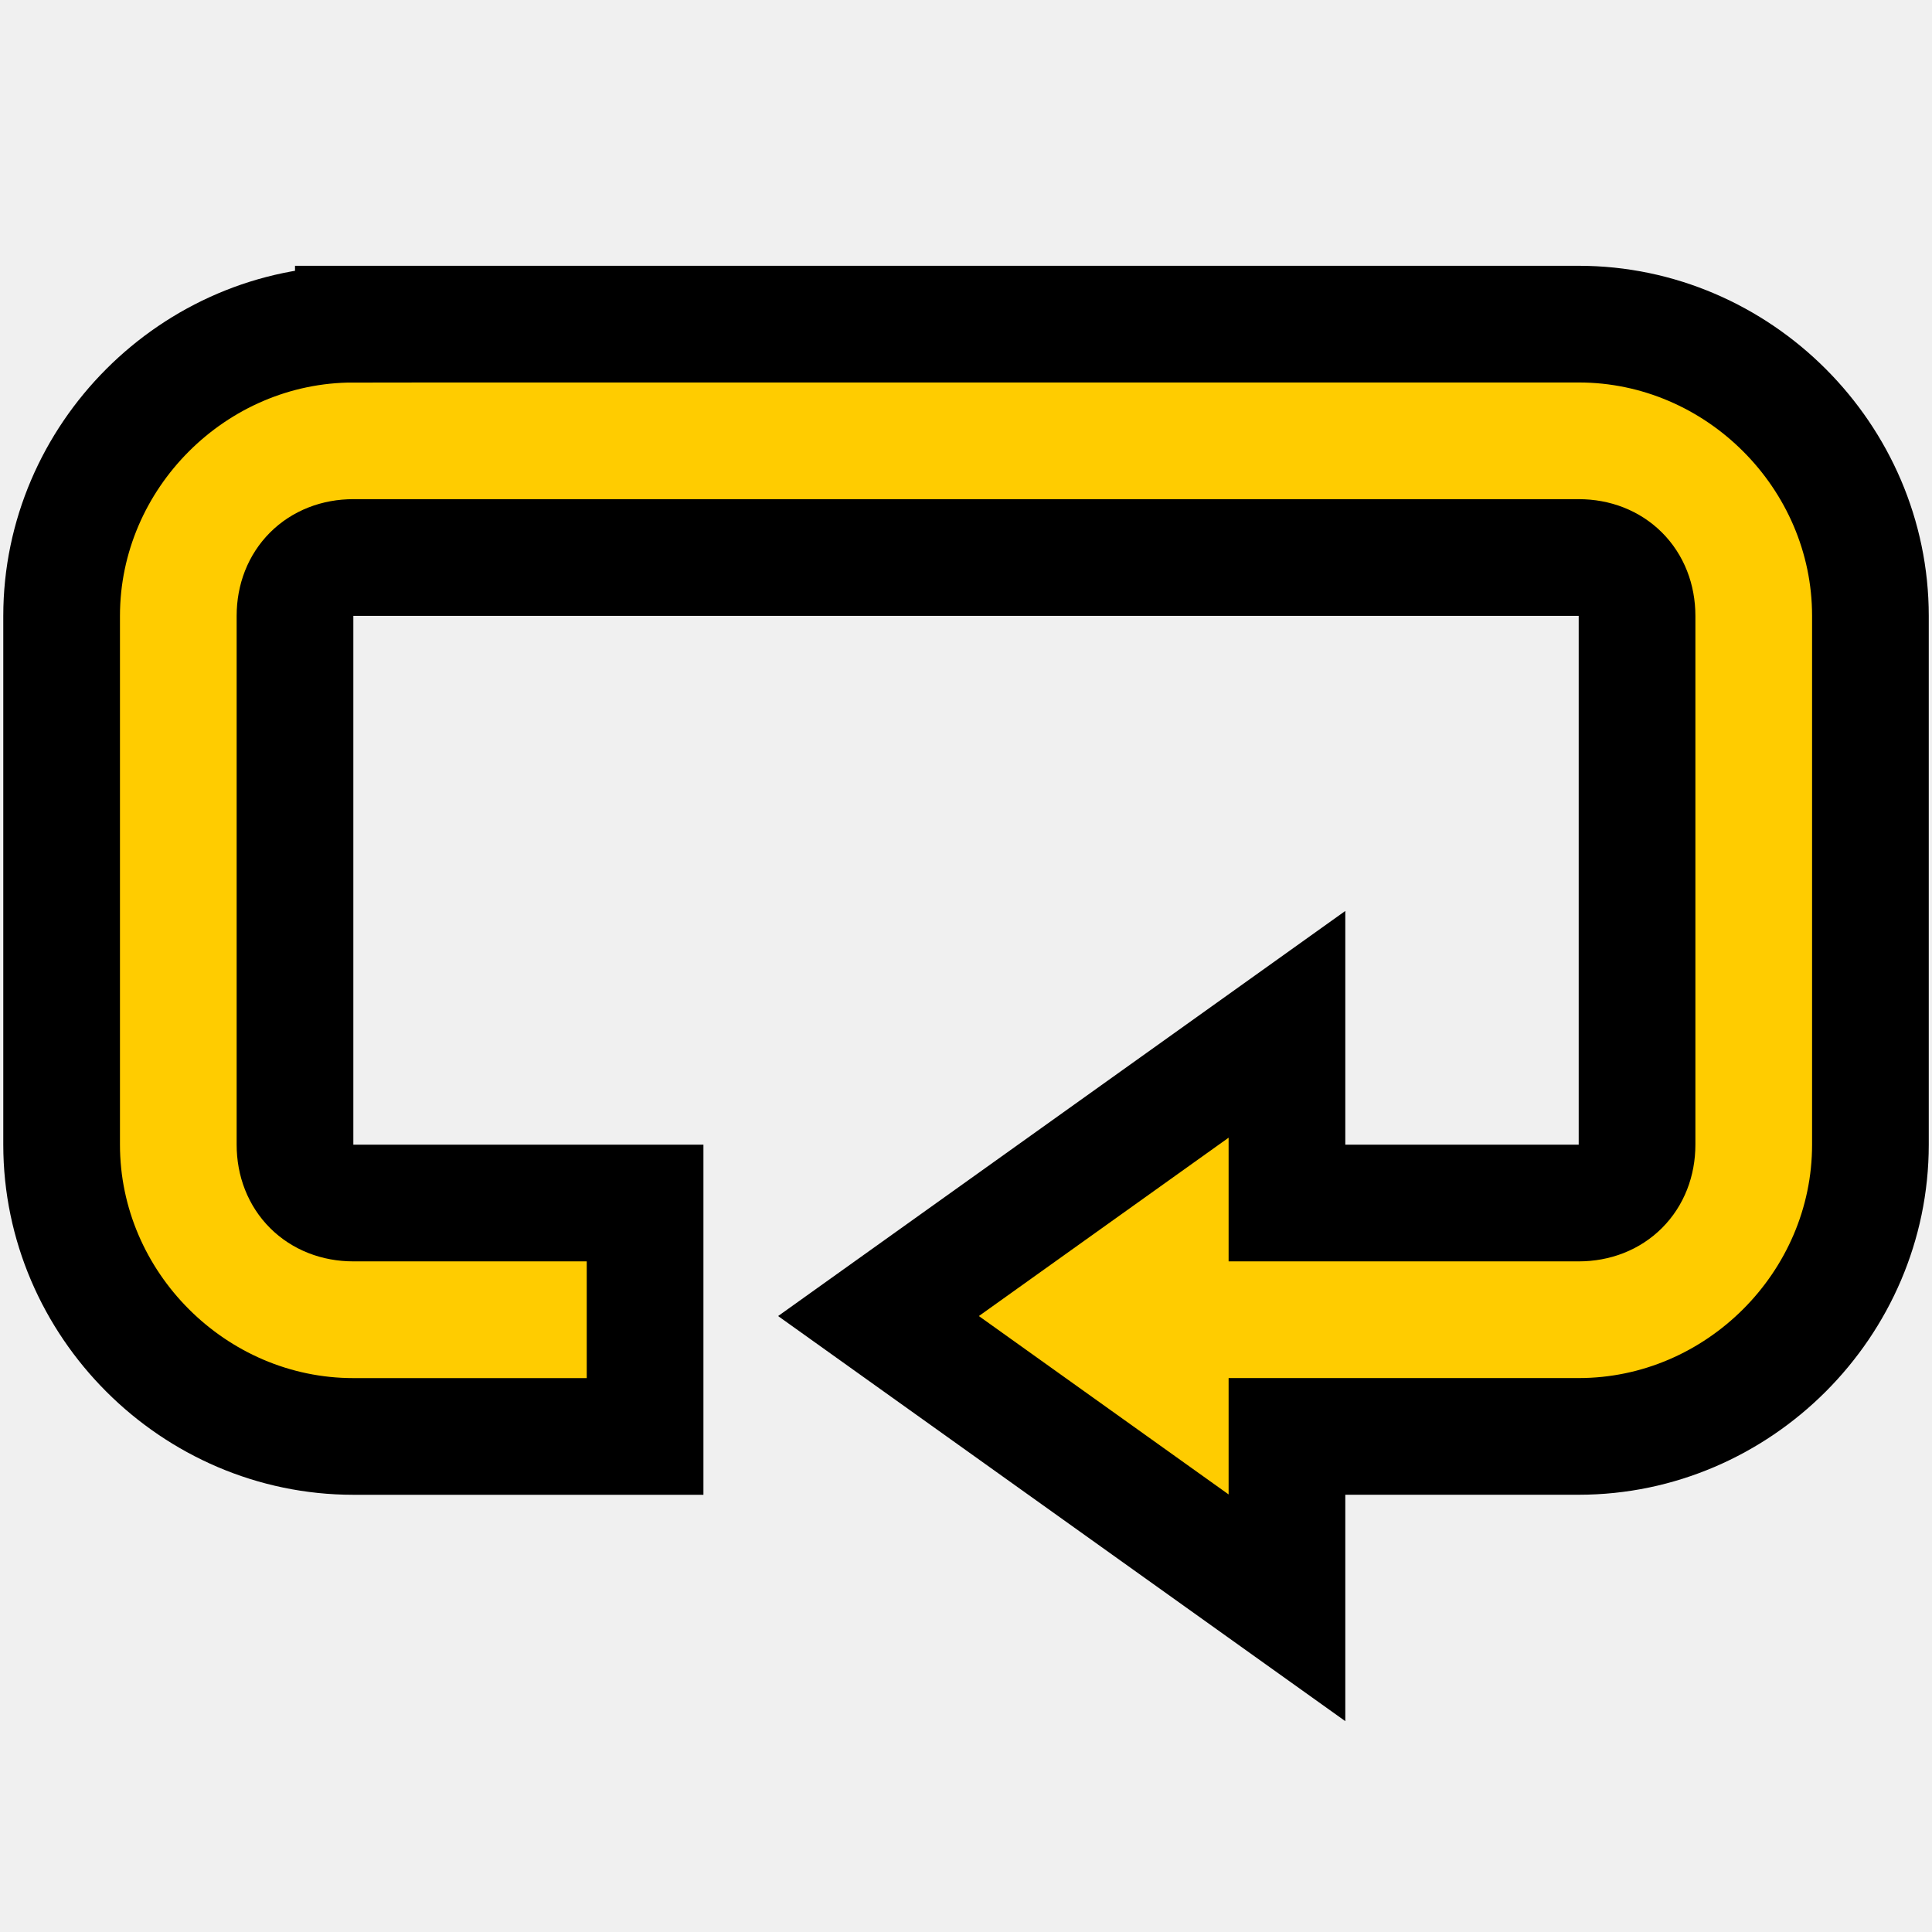
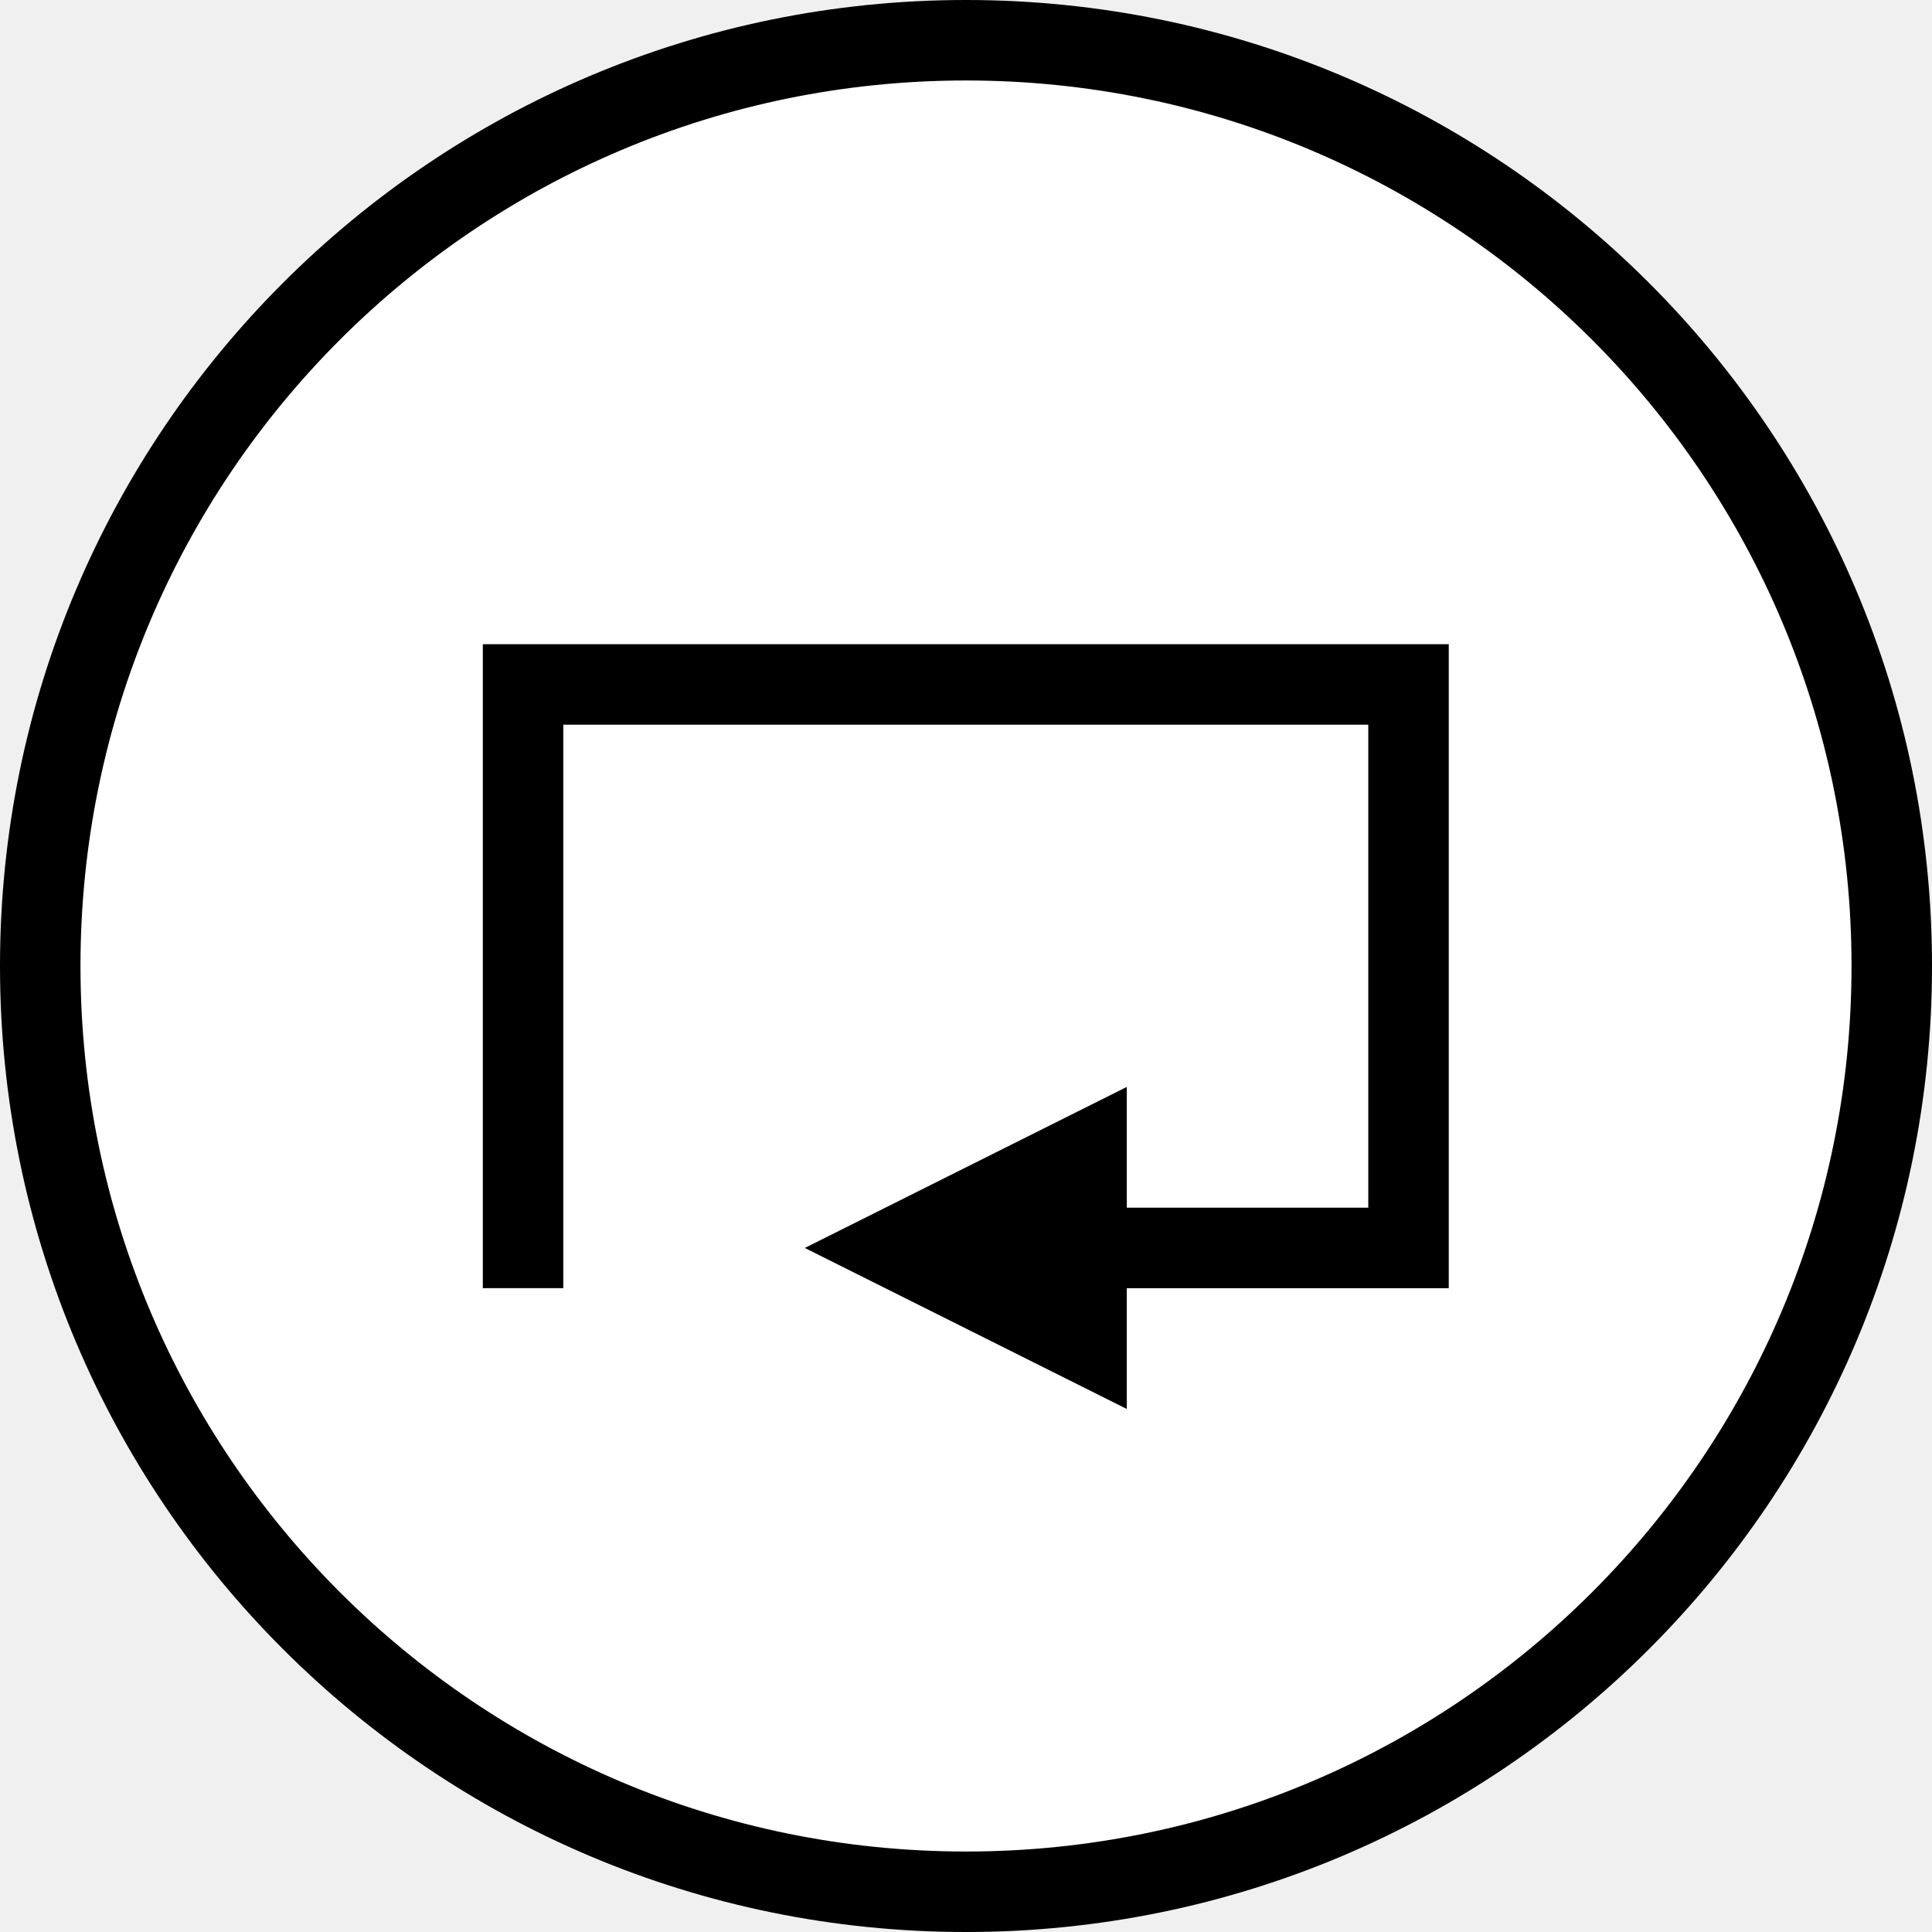
- <svg xmlns="http://www.w3.org/2000/svg" xmlns:xlink="http://www.w3.org/1999/xlink" width="48" height="48" id="svg7854" version="1.0">
-   <defs id="defs7856">
-     <linearGradient id="linearGradient7277">
-       <stop style="stop-color:#ffffff;stop-opacity:1" offset="0" id="stop7279" />
-       <stop id="stop7285" offset="0.521" style="stop-color:#000000;stop-opacity:0.235;" />
-       <stop style="stop-color:#000000;stop-opacity:0.235;" offset="0.8" id="stop7287" />
-       <stop style="stop-color:#ffffff;stop-opacity:1;" offset="1" id="stop7281" />
-     </linearGradient>
-     <linearGradient id="linearGradient7271">
-       <stop style="stop-color:#000000;stop-opacity:0.235" offset="0" id="stop7273" />
-       <stop style="stop-color:#ffffff;stop-opacity:1" offset="1" id="stop7275" />
-     </linearGradient>
-     <linearGradient id="linearGradient7344">
-       <stop id="stop7346" offset="0" style="stop-color:#eeeeec;stop-opacity:1" />
-       <stop id="stop7348" offset="1" style="stop-color:#92948f;stop-opacity:1" />
-     </linearGradient>
-     <linearGradient id="linearGradient7305">
-       <stop id="stop7307" offset="0" style="stop-color:#ffffff;stop-opacity:1" />
-       <stop style="stop-color:#ffffff;stop-opacity:0;" offset="0.21" id="stop7313" />
-       <stop id="stop7329" offset="0.349" style="stop-color:#ffffff;stop-opacity:0.811;" />
-       <stop style="stop-color:#ffffff;stop-opacity:0;" offset="0.429" id="stop7321" />
-       <stop id="stop7323" offset="0.521" style="stop-color:#ffffff;stop-opacity:1;" />
-       <stop style="stop-color:#ffffff;stop-opacity:0;" offset="0.557" id="stop7317" />
-       <stop id="stop7319" offset="0.71" style="stop-color:#ffffff;stop-opacity:0.568;" />
-       <stop style="stop-color:#ffffff;stop-opacity:0;" offset="0.744" id="stop7416" />
-       <stop id="stop7309" offset="1" style="stop-color:#ffffff;stop-opacity:0" />
-     </linearGradient>
-     <linearGradient xlink:href="#linearGradient7271" id="linearGradient7760" gradientUnits="userSpaceOnUse" x1="19.475" y1="14.031" x2="19.475" y2="31.518" />
-     <linearGradient xlink:href="#linearGradient7277" id="linearGradient7762" gradientUnits="userSpaceOnUse" x1="20.75" y1="21.343" x2="20.75" y2="31.5" />
-     <radialGradient xlink:href="#linearGradient7344" id="radialGradient7764" gradientUnits="userSpaceOnUse" gradientTransform="matrix(3.750126,0,0,1.757462,-142.5827,-77.71286)" cx="32.631" cy="33.585" fx="32.631" fy="33.585" r="16" />
-     <linearGradient xlink:href="#linearGradient7305" id="linearGradient7766" gradientUnits="userSpaceOnUse" x1="-5.657" y1="41.636" x2="64.347" y2="3.099" />
+ <svg xmlns="http://www.w3.org/2000/svg" viewBox="0 0 32 32" id="svg2" version="1.1">
+   <defs id="defs3051">
+     <style type="text/css" id="current-color-scheme">
+       .ColorScheme-Text {
+         color:#4d4d4d;
+       }
+       </style>
  </defs>
-   <g id="layer1">
-     <path style="fill:#ffcc00;fill-opacity:1;stroke:#000000;stroke-width:2.899;stroke-linecap:round;stroke-linejoin:miter;stroke-miterlimit:4;stroke-opacity:1;stroke-dasharray:none;stroke-dashoffset:0.7" d="m 8.779,8.054 c -3.966,0 -7.248,3.282 -7.248,7.248 l 0,13.138 c 0,3.966 3.282,7.248 7.248,7.248 l 7.248,0 0,-5.799 -7.248,0 c -0.854,0 -1.45,-0.596 -1.45,-1.45 l 0,-13.138 c 0,-0.854 0.596,-1.45 1.45,-1.45 l 30.443,0 c 0.854,0 1.45,0.596 1.45,1.45 l 0,13.138 c 0,0.854 -0.596,1.45 -1.45,1.45 l -7.248,0 0,-4.44 -10.148,7.248 10.148,7.248 0,-4.258 7.248,0 c 3.966,0 7.248,-3.282 7.248,-7.248 l 0,-13.138 c 0,-3.966 -3.282,-7.248 -7.248,-7.248 l -30.443,0 z" id="rect7213" />
-   </g>
+   <circle style="opacity:1;fill:#ffffff;fill-opacity:1;stroke:none;stroke-width:4;stroke-linecap:square;stroke-linejoin:miter;stroke-miterlimit:4;stroke-dasharray:none;stroke-dashoffset:0;stroke-opacity:1" id="path7460" cx="16" cy="16" r="15.562" />
+   <path style="color:#4d4d4d;fill:#000000;fill-opacity:1;stroke:none" d="M 16,-1.5e-7 A 16,16 0 0 0 5.0000002e-8,16 16,16 0 0 0 16,32 16,16 0 0 0 32,16 16,16 0 0 0 16,-1.5e-7 Z M 16,1.333 A 14.667,14.667 0 0 1 30.667,16 14.667,14.667 0 0 1 16,30.667 14.667,14.667 0 0 1 1.333,16 14.667,14.667 0 0 1 16,1.333 Z m -8.003,9.336 0,10.667 1.333,0 0,-9.333 13.333,0 0,8 -4,0 0,-2 -5.333,2.667 5.333,2.667 0,-2 5.333,0 0,-10.667 -14.667,0 -1.333,0 z" id="path75" class="ColorScheme-Text" />
</svg>
